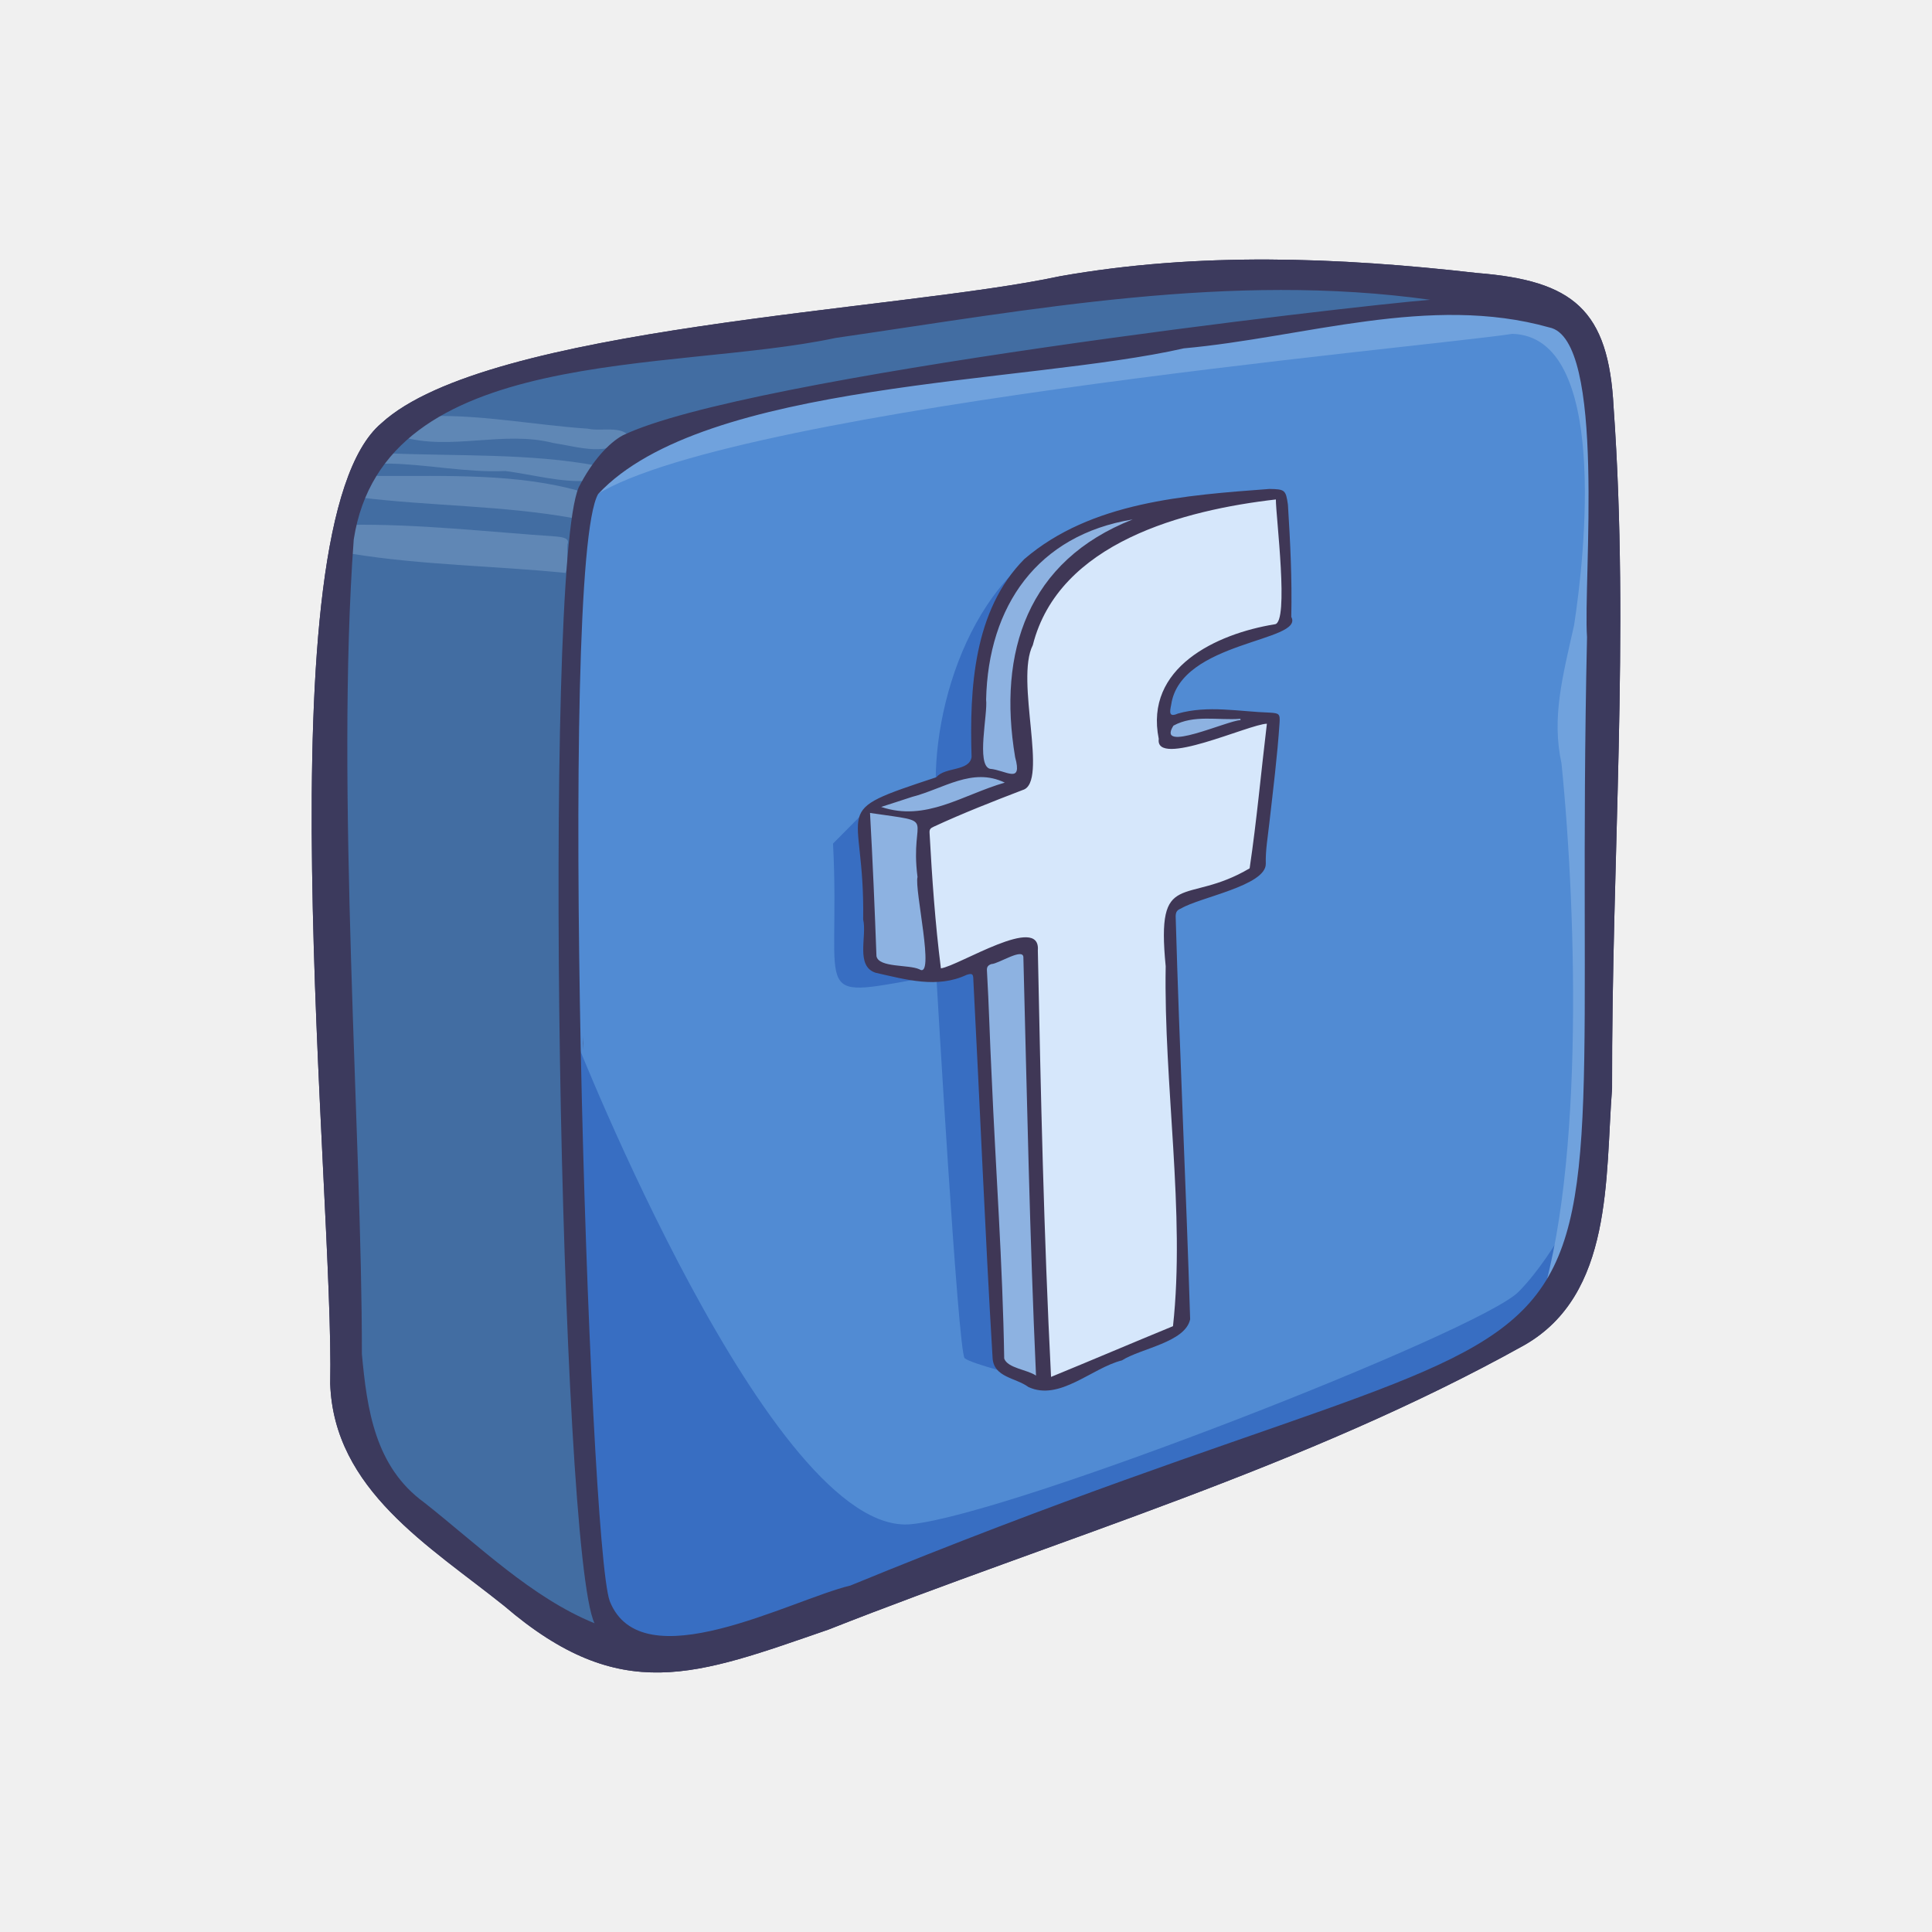
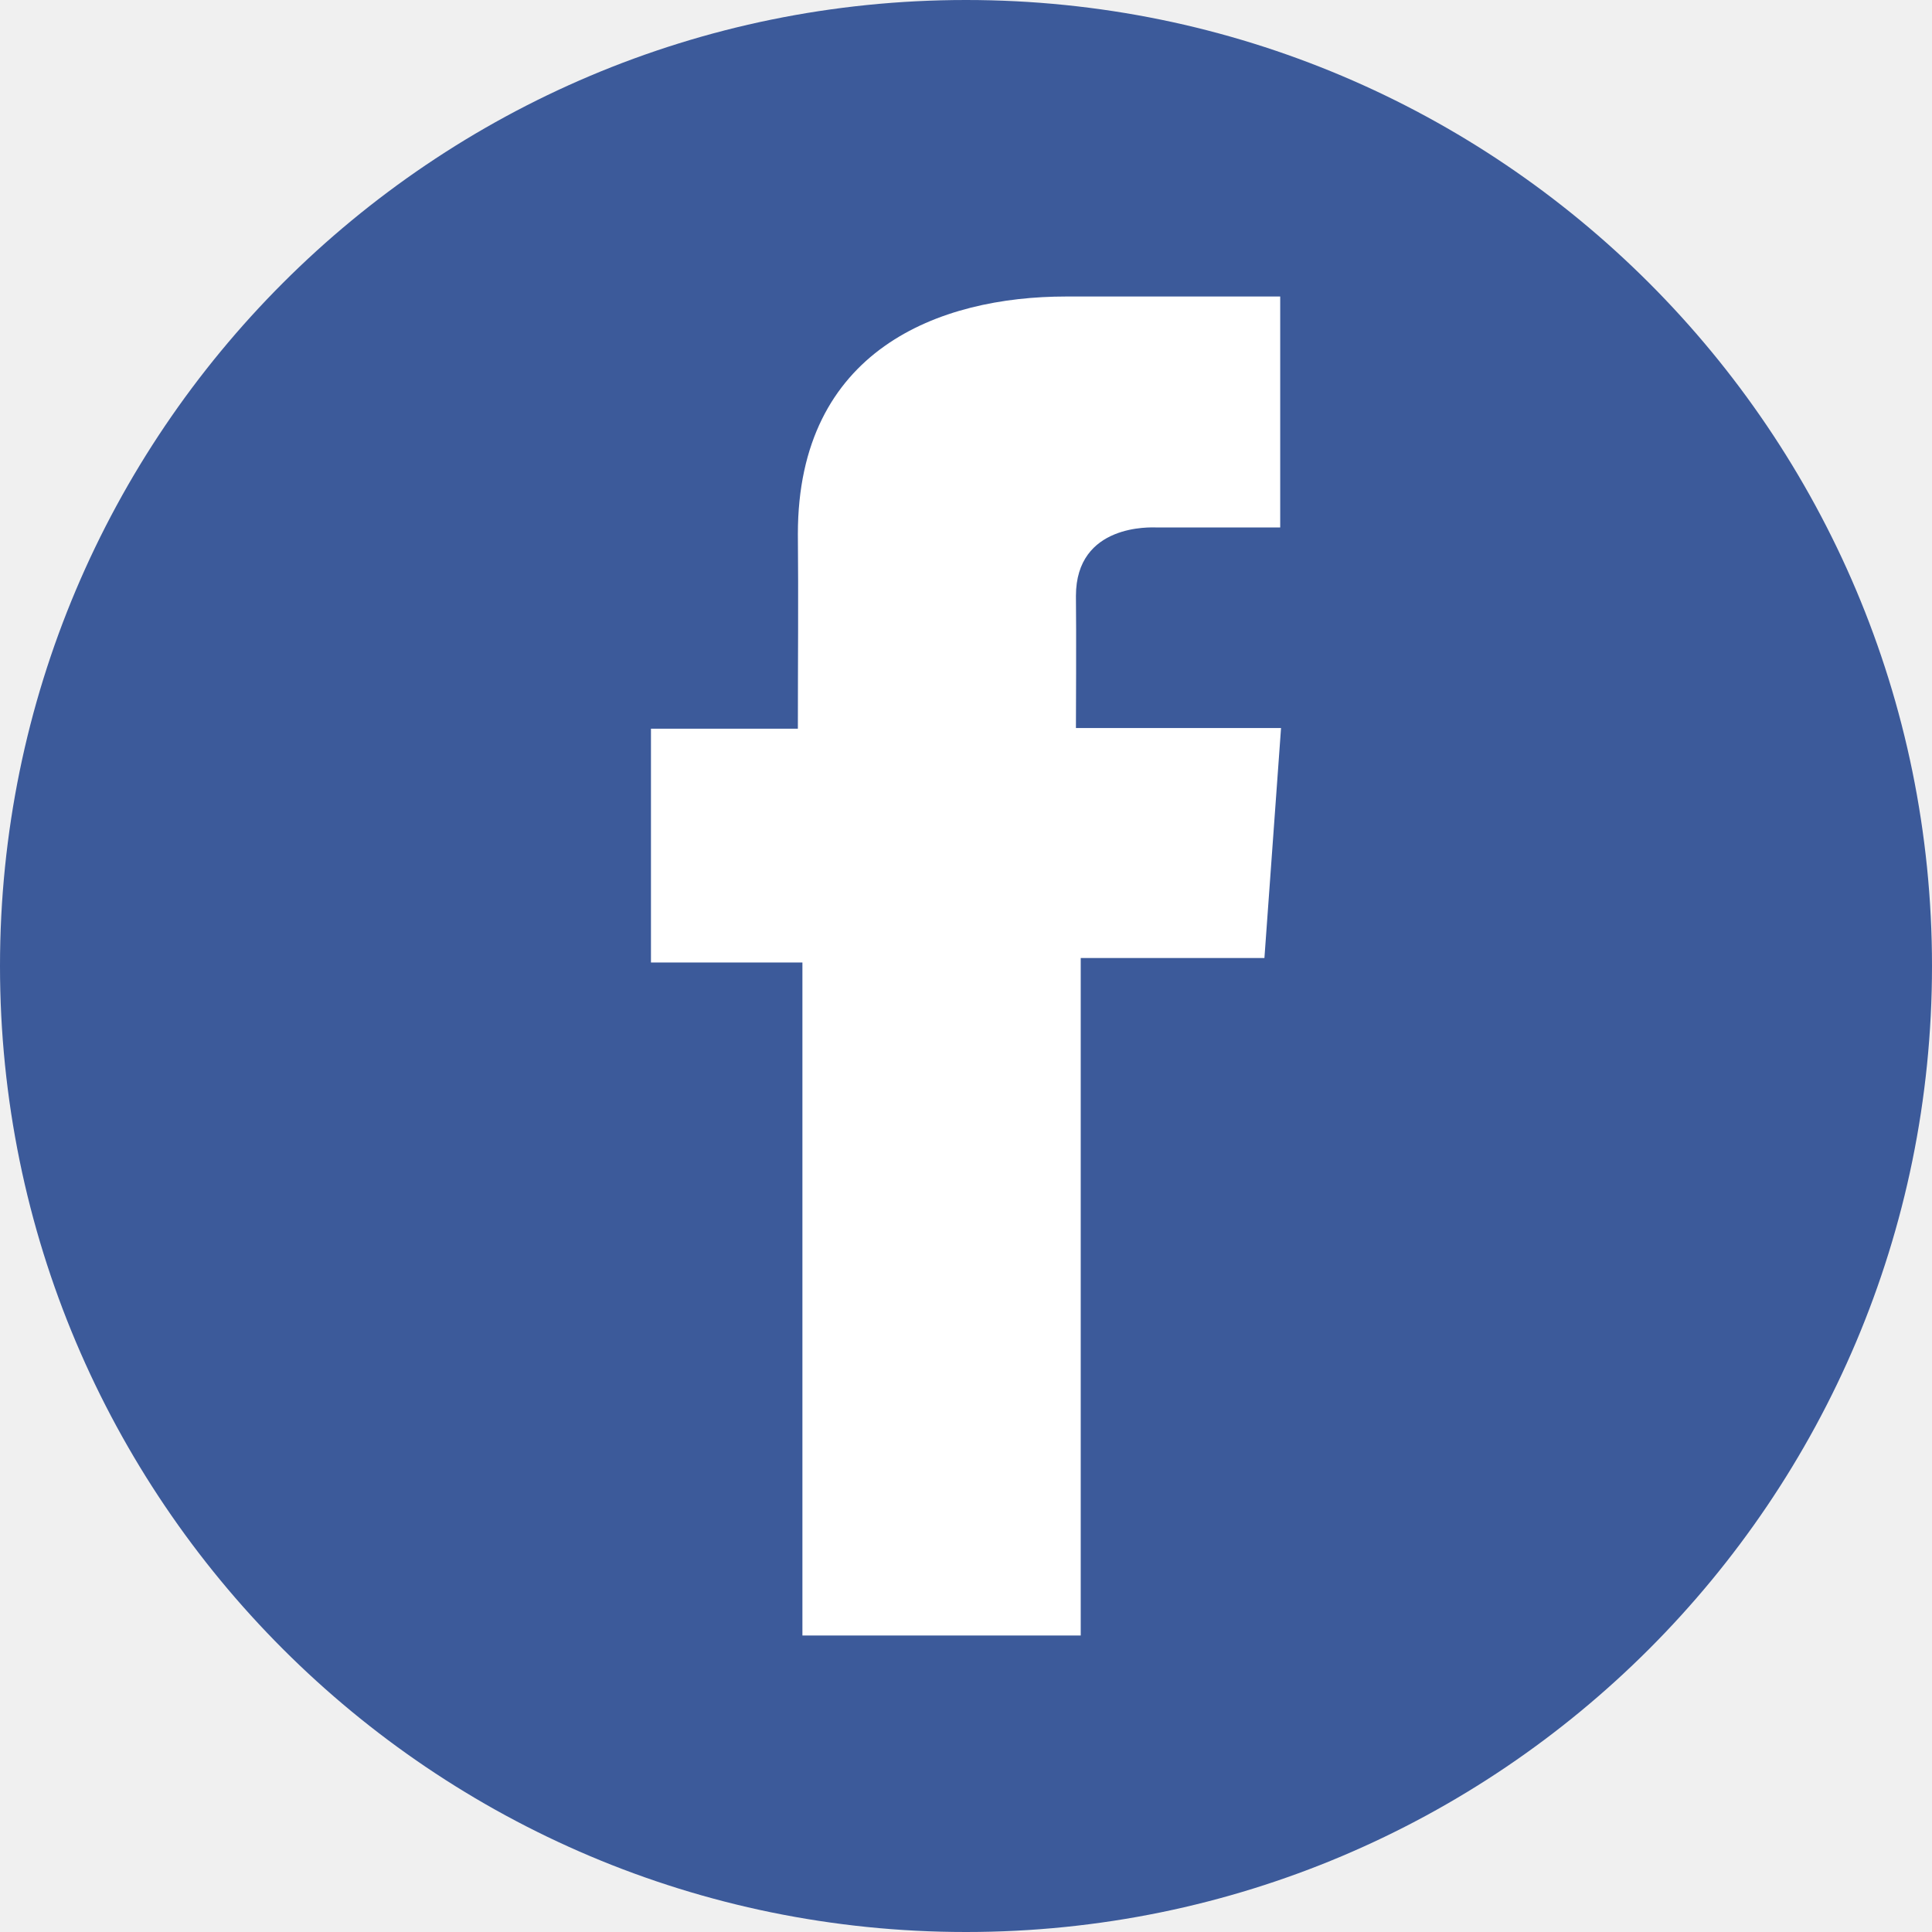
- <svg xmlns="http://www.w3.org/2000/svg" width="800px" height="800px" viewBox="0 0 500 500" enable-background="new 0 0 500 500" id="Layer_1" version="1.1" xml:space="preserve">
-   <g>
-     <path d="M417.599,105.437c-1.285-25.304-10.457-32.807-35.336-34.783c-35.925-4.098-72.158-5.487-107.917,0.83   c-41.871,9.034-148.19,12.859-175.638,38.046C67.439,135.852,86.553,308.888,85.458,358.1   c0.954,27.494,25.712,42.028,45.025,57.503c30.26,25.944,49.641,17.96,83.969,6.111c60.205-23.735,123.338-42,180.031-73.588   c23.057-13.155,20.922-43.389,22.721-66.474C417.055,222.939,421.784,164.053,417.599,105.437z" fill="#3C3A5D" />
-     <path d="M154.853,428.568c0,0-55.775-38.112-62.648-55c-6.873-16.888-9-211.409-5.667-227.538   s7.667-39.129,30.333-45.129c55.138-13.074,224.647-40.668,276.156-24c-30.358,3.105-177.991,21.291-215.489,30.762   c-42.985,11.449-27.966,66.969-29.168,96.073c4.68,42.785-8.696,196.7,11.834,221.999L154.853,428.568z" fill="#426DA2" />
-     <path d="M162.454,429.735c37.321-3.057,205.828-68.62,229.499-83.251c11.501-8.249,14.349-13.749,17.425-21.749   c5.519-43.694,7.225-192.148,1.693-235.5c-2.117-6.75-12.008-11.852-24.437-11.676c-12.43,0.176-144.662,18.831-167.34,22.313   c-39.423,5.59-73.114,11.923-71.921,51.178c0.606,74.522,2.068,189.516,4.665,260.685   C152.454,415.151,162.454,429.735,162.454,429.735z" fill="#518BD3" />
-     <path d="M148.697,268.283c0,0,51.008,129.701,87.085,126.182c25.946-2.531,147.197-49.956,157.245-60.167   s17.992-28.065,17.992-28.065c12.684,62.543-218.811,115.915-249.352,122.341C142,413.195,152.63,280.716,148.697,268.283z" fill="#386EC2" />
-     <path d="M151.164,130.366c27.102-23.817,219.379-40.644,240.205-43.968c25.059,0.662,18.795,57.289,16.004,75.408   c-3.002,13.429-5.831,23.86-3.26,35.773c3.95,38.989,6.126,110.576-7.409,145.155c0,0,13.633-14.164,14.366-30   s3.628-103.738,3.628-103.738s0-100.596,0-100.596s0.18-20.279-8.574-25.556c-30.36-12.919-183.889,20.696-209.587,21.886   C186.413,107.369,157.298,110.447,151.164,130.366z" fill="#70A2DD" />
-     <path d="M280.047,137.235c-27.803,8.228-39.369,45.86-37.73,69.25l-17.158,2.172l-9.57,9.653   c2.113,41.455-7.176,40.158,26.728,34.209c0,0,5.627,97.536,7.335,98.987c1.708,1.451,15.303,4.836,15.303,4.836L280.047,137.235z" fill="#386EC2" />
-     <path d="M309.538,184.735l18.367,1.633l-25.018,6.367l-32.683,165.5l-11.667-4.833l-4.333-103.713l-11.823,3.956   l-17.223-3.956l-1.574-39.444l29.12-11.843c-1.681-31.232,7.174-64.809,47.813-65.167l-8.313,60.167l8.875-6.104L309.538,184.735z" fill="#8DB2E1" />
-     <path d="M266.371,245.235l3.833,113l36.667-15.5l-3.984-107.667l22.817-10l4.333-39.243l-27.151,6.91   c-7.75-20.985,16.034-26.934,29.984-31.333l-1.335-33.5c-46.011,1.87-76.543,23.858-66.165,74l-26.362,11.333l3.308,39.284   L266.371,245.235z" fill="#D6E7FB" />
-     <path d="M334.181,159.645c0.224-9.688-0.261-19.387-0.867-29.036c-0.542-3.803-0.772-3.998-4.756-4.072   c-21.805,1.636-46.141,3.298-63.458,18.147c-13.173,13.294-14.196,33.547-13.657,51.214c-0.536,3.79-6.9,2.533-9.111,5.247   c-28.67,9.472-18.445,6.407-18.946,36.819c1.043,4.303-2.071,12.063,3.225,13.787c7.872,1.768,15.947,4.115,23.552,0.538   c1.42-0.449,1.729-0.278,1.735,1.237c1.71,32.623,3.022,65.301,4.983,97.916c0.312,5.065,5.998,5.088,9.279,7.52   c8.067,3.729,16.371-4.938,24.205-6.901c4.878-3.115,16.379-4.658,17.644-10.637c-1.069-34.754-2.755-69.491-3.747-104.223   c0.008-1.103,0.272-1.649,1.379-2.082c4.817-2.909,21.966-5.888,21.946-11.556c-0.109-3.492,0.534-7.01,0.912-10.51   c0.981-8.65,2.071-17.295,2.65-25.984c0.157-2.338-0.137-2.495-2.523-2.641c-7.936-0.263-16.008-1.973-23.831,0.254   c-2.325,1.038-2.085-0.433-1.697-2.261C305.452,165.835,337.69,166.111,334.181,159.645z M255.205,181.065   c0.541-24.211,13.272-42.602,37.937-46.638c-27.18,10.675-35.001,34.257-30.425,61.539c1.964,7.148-2.388,3.33-6.553,2.994   C252.61,197.909,255.669,184.723,255.205,181.065z M236.053,206.231c8.147-2.092,15.574-7.751,23.987-3.689   c-11.017,3.176-20.383,10.189-32.003,6.289C230.709,207.966,233.388,207.12,236.053,206.231z M237.934,250.852   c-2.726-1.279-10.529-0.362-11.107-3.405c-0.458-12.427-0.967-24.59-1.668-37.058c18.274,2.693,10.173,0.186,12.293,16.578   C236.598,230.108,242.102,253.578,237.934,250.852z M268.119,356.001c-2.323-1.576-7.327-1.908-8.231-4.404   c-0.391-24.475-2.21-48.91-3.264-73.368c-0.463-9.006-0.676-18.027-1.205-27.03c-0.07-0.959,0.283-1.406,1.167-1.706   c1.804-0.014,8.428-4.475,8.267-1.599C265.779,283.934,266.491,320.037,268.119,356.001z M303.687,187.794   c5.308-2.897,11.435-1.338,17.318-1.765c0.016,0.114,0.032,0.228,0.048,0.343C317.689,186.443,299.072,195.067,303.687,187.794z    M329.911,161.562c-15.176,2.465-33.766,11.247-30.026,29.668c-1.02,7.573,23.422-3.828,27.984-3.933   c-1.511,12.547-2.613,24.954-4.464,37.428c-16.643,9.862-24.234-0.281-21.725,25.339c-0.532,30.585,5.111,63.836,1.89,93.15   c-10.579,4.346-20.959,8.784-31.561,13.129c-1.879-36.772-2.66-73.542-3.418-110.355c0.802-9.593-20.417,3.967-25.086,4.621   c-1.497-11.73-2.281-23.285-2.936-35.039c-0.074-1.028,0.312-1.266,1.13-1.645c7.527-3.488,15.25-6.504,22.986-9.475   c6.739-1.944-2.033-28.434,2.609-37.499c6.713-26.604,39.192-34.967,62.9-37.691C330.167,133.48,333.698,161.285,329.911,161.562z" fill="#3F3756" />
-     <path d="M146.407,148.278c-18.457-1.863-37.092-1.997-55.455-4.972c-3.676-0.164-0.912-5.364-0.425-7.477   c17.519-0.285,35.851,1.828,53.581,3.027c1.138,0.152,3.425,0.301,2.753,1.998C146.696,143.327,147.111,145.837,146.407,148.278z" fill="#6087B5" />
-     <path d="M148.236,134.064c-18.268-3.278-36.878-3.066-55.184-5.341c0.963-2.325,1.892-6.039,5.061-5.544   c17.366,0.069,36.183-0.747,52.593,4.124C149.882,129.556,149.059,131.81,148.236,134.064z" fill="#6087B5" />
-     <path d="M111.528,107.67c13.63-0.317,27.055,2.358,40.586,3.269c3.207,0.787,8.853-0.872,10.716,2.046   c-5.322,5.447-12.935,2.67-19.688,1.655c-12.715-3.279-26.553,2.07-39.094-1.594C106.072,110.602,108.702,109.001,111.528,107.67z" fill="#5F87B5" />
-     <path d="M100.14,117.305c18.068,0.794,36.94-0.064,54.551,3.25c-0.845,1.296-1.691,2.591-2.536,3.887   c-7.13,0.451-14.333-1.634-21.389-2.546c-10.034,0.452-19.876-1.695-29.877-1.918c-0.808-0.009-1.831,0.265-2.206-0.903   C99.078,118.41,99.449,117.725,100.14,117.305z" fill="#5F87B5" />
-     <path d="M150.959,271.778c0.033-1.164,0.052-2.329,0.039-3.495C150.928,269.458,150.919,270.622,150.959,271.778z" fill="#3C3A5D" />
-     <path d="M417.599,105.437c-1.285-25.304-10.457-32.807-35.336-34.783c-35.925-4.098-72.158-5.487-107.917,0.83   c-41.871,9.034-148.19,12.859-175.638,38.046C67.439,135.852,86.553,308.888,85.458,358.1   c0.954,27.494,25.712,42.028,45.025,57.503c30.26,25.944,49.641,17.96,83.969,6.111c60.205-23.735,123.338-42,180.031-73.588   c23.057-13.155,20.922-43.389,22.721-66.474C417.055,222.939,421.784,164.053,417.599,105.437z M153.862,420.097   c-16.256-6.606-30.189-20.305-44.095-31.259c-12.743-9.265-14.788-24.129-16.112-38.42c0.05-55.638-6.835-146.583-2.108-210.795   c0,0,0,0,0,0c7.833-50.7,82.211-43.092,124.687-52.16c51.056-7.407,102.245-17.088,153.901-9.878   c-19.96,1.575-177.002,19.696-208.939,35.075l0,0c0,0,0,0,0,0c-3.576,1.923-7.915,6.542-11.453,13.525c0,0,0,0,0,0c0,0,0,0,0,0   C140.37,148.253,144.873,401.469,153.862,420.097z M410.721,164.878c-4.914,222.125,29.002,155.275-190.633,245.455   c-15.5,3.723-54.046,24.835-62.285,4.041c-5.478-14.985-13.501-268.183-3.002-286.524l0,0   c27.431-29.413,110.877-28.426,151.589-37.7c31.105-2.804,63.709-14.106,94.538-5.416   C415.828,87.587,409.672,150.694,410.721,164.878z" fill="#3C3A5D" />
-   </g>
+ <svg xmlns="http://www.w3.org/2000/svg" width="800px" height="800px" viewBox="126.445 2.281 589 589">
+   <circle cx="420.945" cy="296.781" r="294.5" fill="#3c5a9a" />
+   <path d="M516.704 92.677h-65.239c-38.715 0-81.777 16.283-81.777 72.402.189 19.554 0 38.281 0 59.357H324.9v71.271h46.174v205.177h84.847V294.353h56.002l5.067-70.117h-62.531s.14-31.191 0-40.249c0-22.177 23.076-20.907 24.464-20.907 10.981 0 32.332.032 37.813 0V92.677h-.032z" fill="#ffffff" />
</svg>
